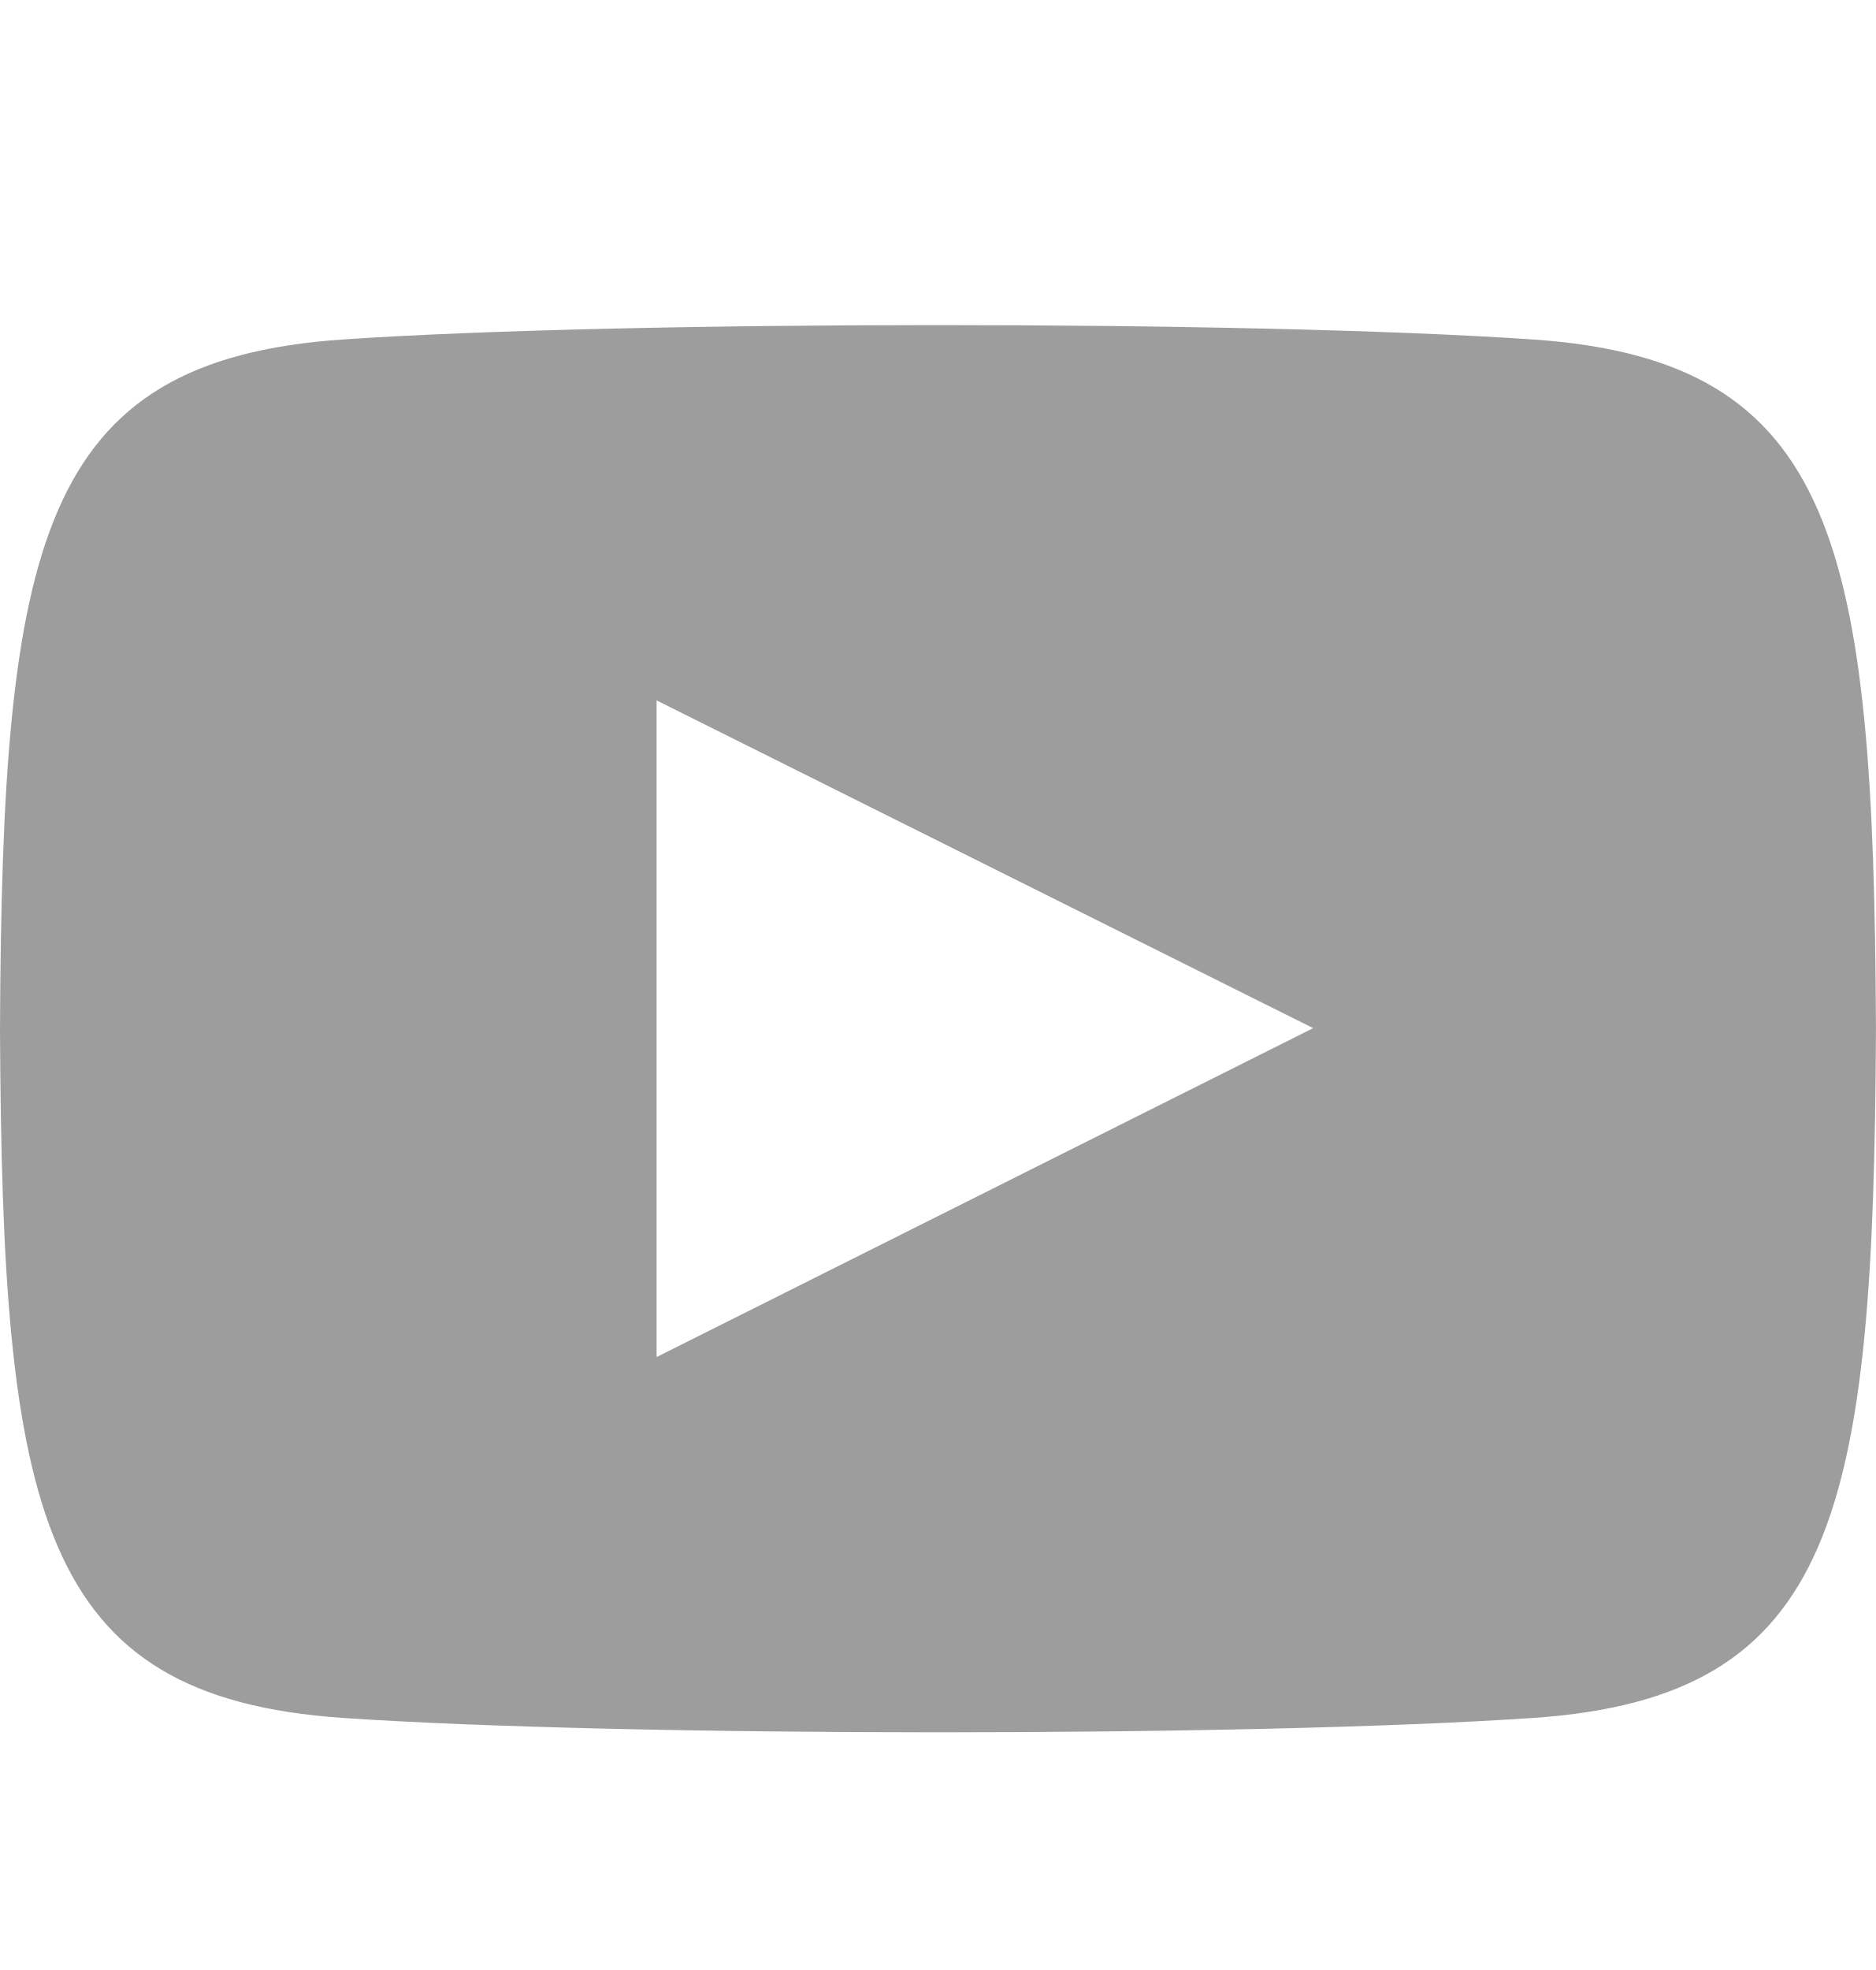
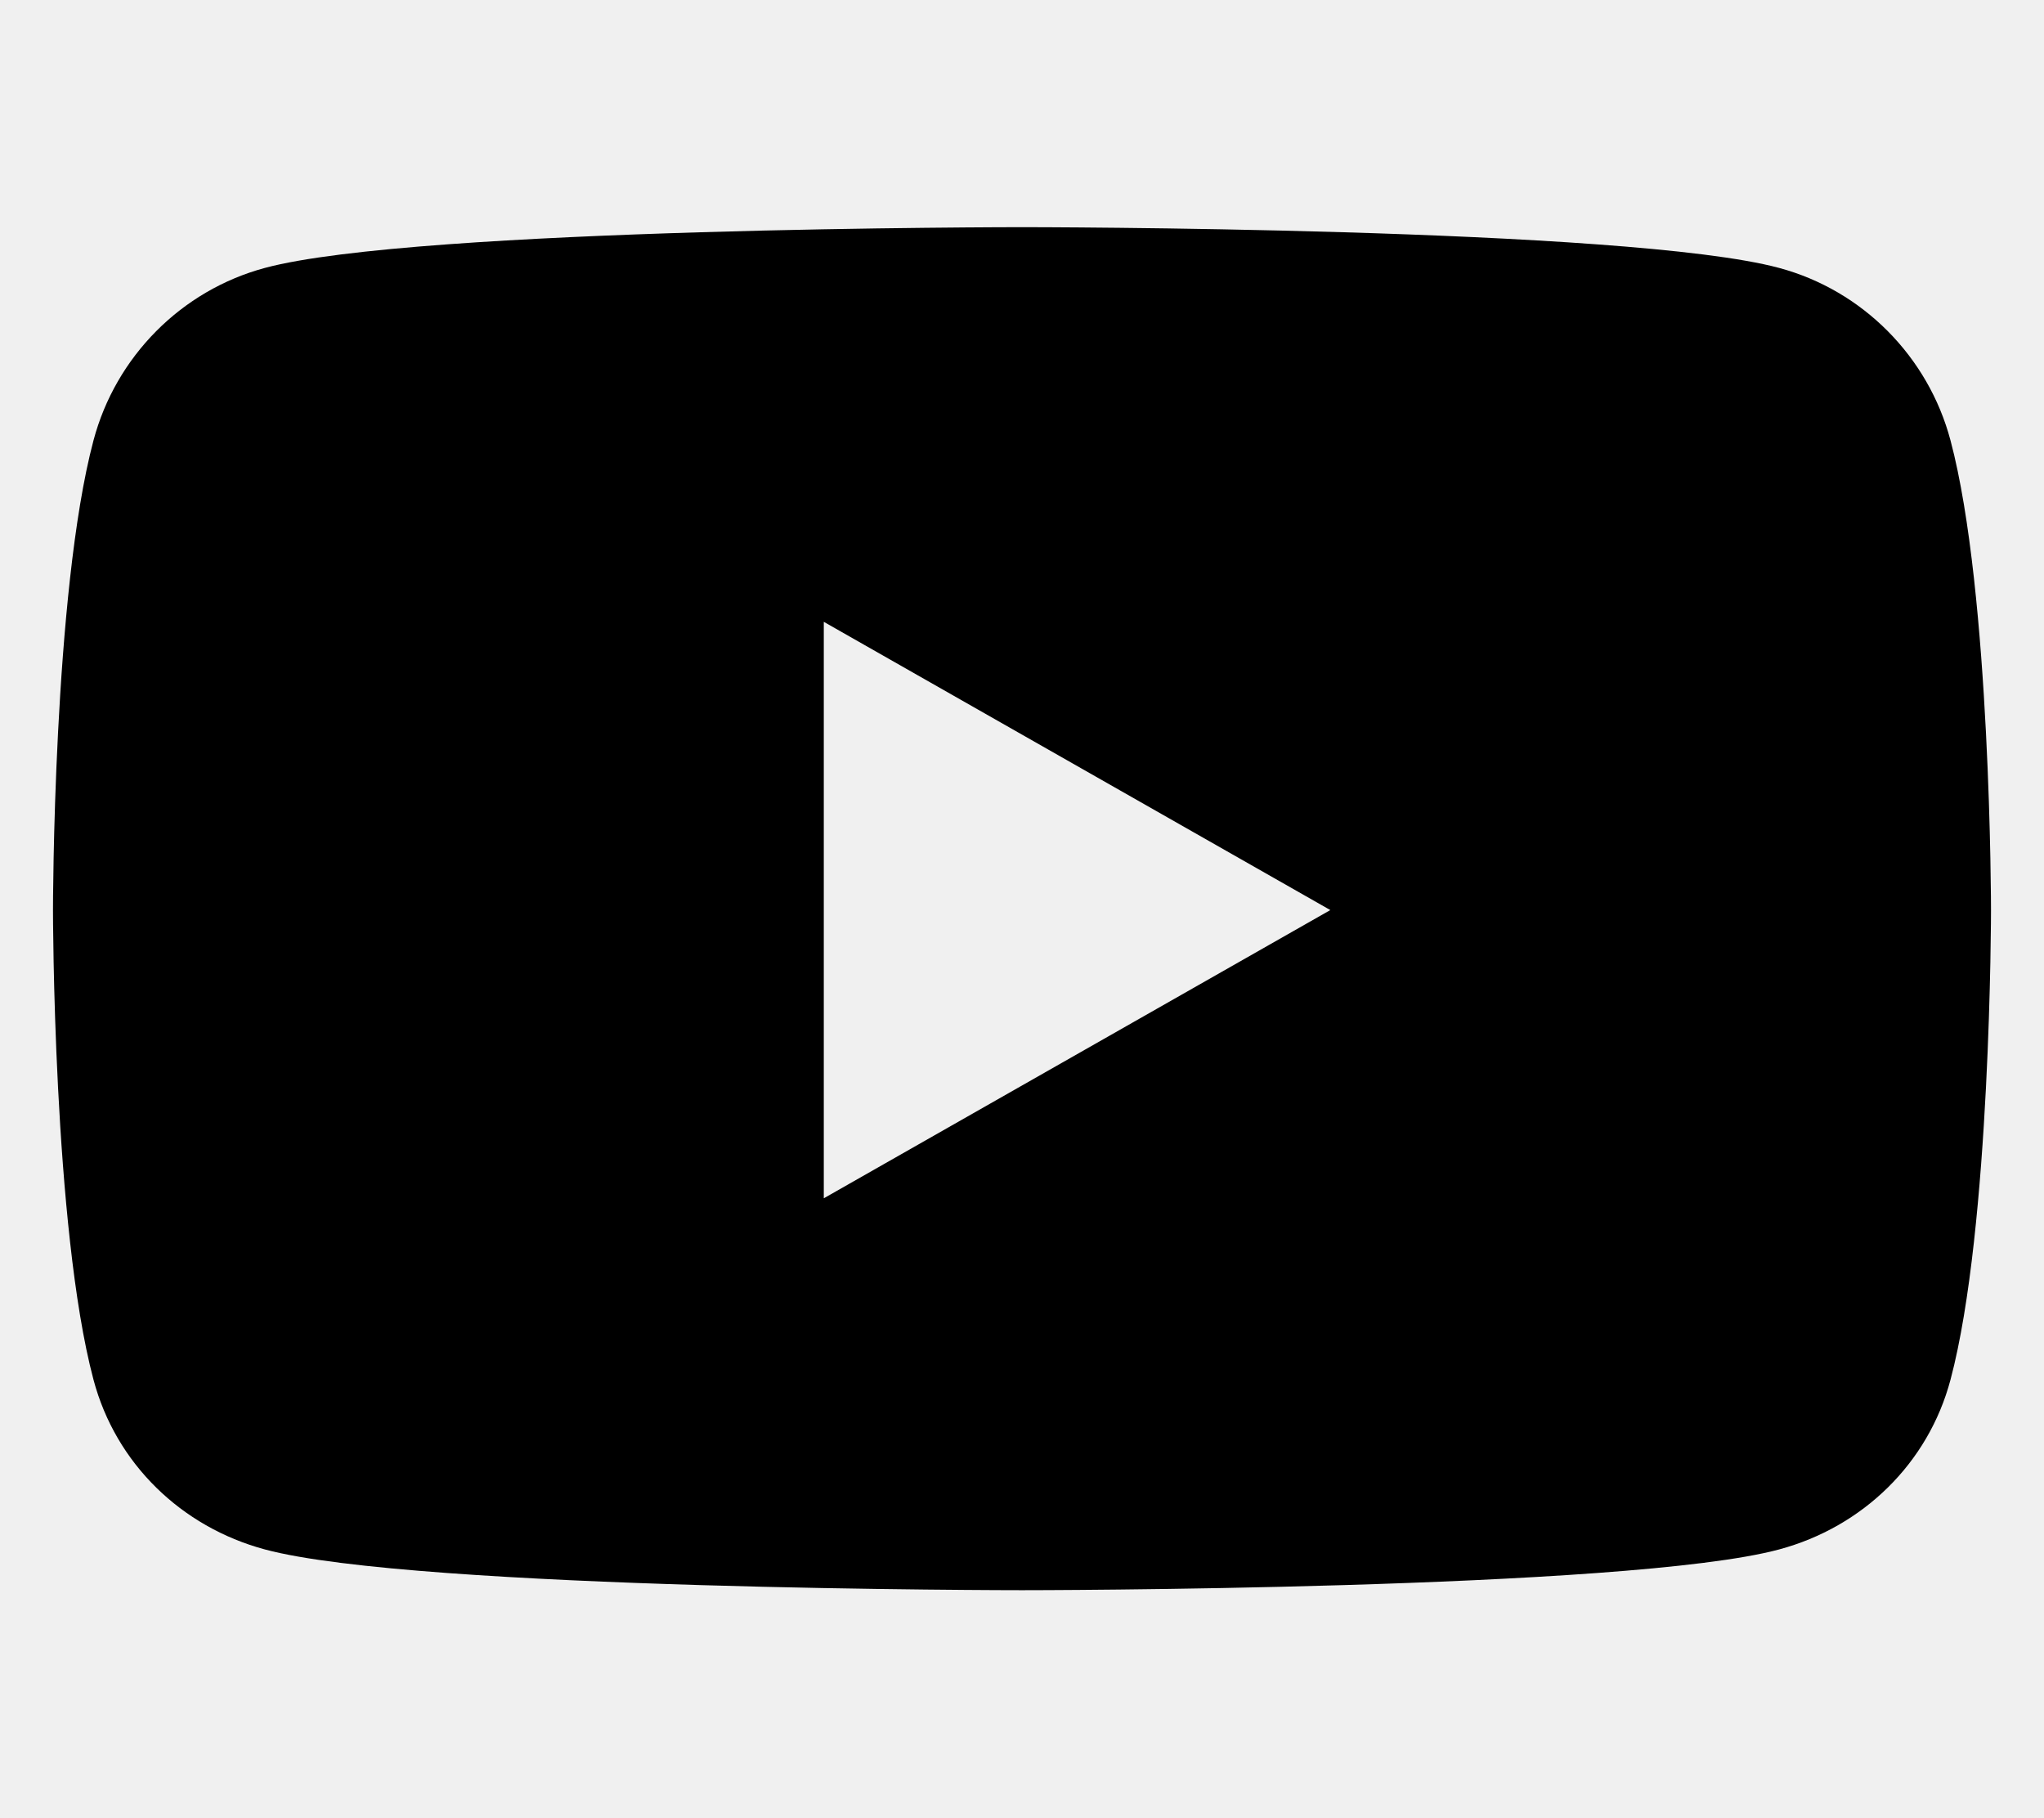
- <svg xmlns="http://www.w3.org/2000/svg" xmlns:xlink="http://www.w3.org/1999/xlink" width="20px" height="21px" viewBox="0 0 20 21" version="1.1">
-   <defs>
-     <rect id="path-1" x="0" y="0" width="1440" height="87" />
-     <filter x="-0.5%" y="-5.7%" width="101.0%" height="116.1%" filterUnits="objectBoundingBox" id="filter-2">
-       <feOffset dx="0" dy="2" in="SourceAlpha" result="shadowOffsetOuter1" />
-       <feGaussianBlur stdDeviation="2" in="shadowOffsetOuter1" result="shadowBlurOuter1" />
-       <feColorMatrix values="0 0 0 0 0   0 0 0 0 0   0 0 0 0 0  0 0 0 0.08 0" type="matrix" in="shadowBlurOuter1" />
-     </filter>
-   </defs>
-   <g id="Page-1" stroke="none" stroke-width="1" fill="none" fill-rule="evenodd">
-     <g id="Desktop-HD-1440" transform="translate(-1290, -36)">
-       <rect fill="#FFFFFF" x="0" y="0" width="1440" height="3355" />
-       <g id="header">
-         <g>
-           <g>
-             <use fill="black" fill-opacity="1" filter="url(#filter-2)" xlink:href="#path-1" />
-             <use fill="#FFFFFF" fill-rule="evenodd" xlink:href="#path-1" />
-           </g>
-           <g id="ic_yt" transform="translate(1290, 36.46591)" fill="#9D9D9D" fill-rule="nonzero">
-             <g id="Shape">
-               <path d="M16.346,3.153 C13.342,2.948 6.653,2.949 3.654,3.153 C0.407,3.375 0.024,5.337 0,10.5 C0.024,15.654 0.403,17.624 3.654,17.847 C6.654,18.051 13.342,18.052 16.346,17.847 C19.593,17.625 19.976,15.663 20,10.5 C19.976,5.346 19.597,3.376 16.346,3.153 Z M7,14 L7,7 L14,10.494 L7,14 L7,14 Z" />
-             </g>
-           </g>
-         </g>
-       </g>
-     </g>
-   </g>
+ <svg xmlns="http://www.w3.org/2000/svg" aria-hidden="true" focusable="false" data-prefix="fab" data-icon="youtube" class="svg-inline--fa fa-youtube fa-w-18" role="img" viewBox="0 0 576 512">
+   <path fill="currentColor" d="M549.655 124.083c-6.281-23.65-24.787-42.276-48.284-48.597C458.781 64 288 64 288 64S117.22 64 74.629 75.486c-23.497 6.322-42.003 24.947-48.284 48.597-11.412 42.867-11.412 132.305-11.412 132.305s0 89.438 11.412 132.305c6.281 23.65 24.787 41.5 48.284 47.821C117.22 448 288 448 288 448s170.78 0 213.371-11.486c23.497-6.321 42.003-24.171 48.284-47.821 11.412-42.867 11.412-132.305 11.412-132.305s0-89.438-11.412-132.305zm-317.51 213.508V175.185l142.739 81.205-142.739 81.201z" />
</svg>
